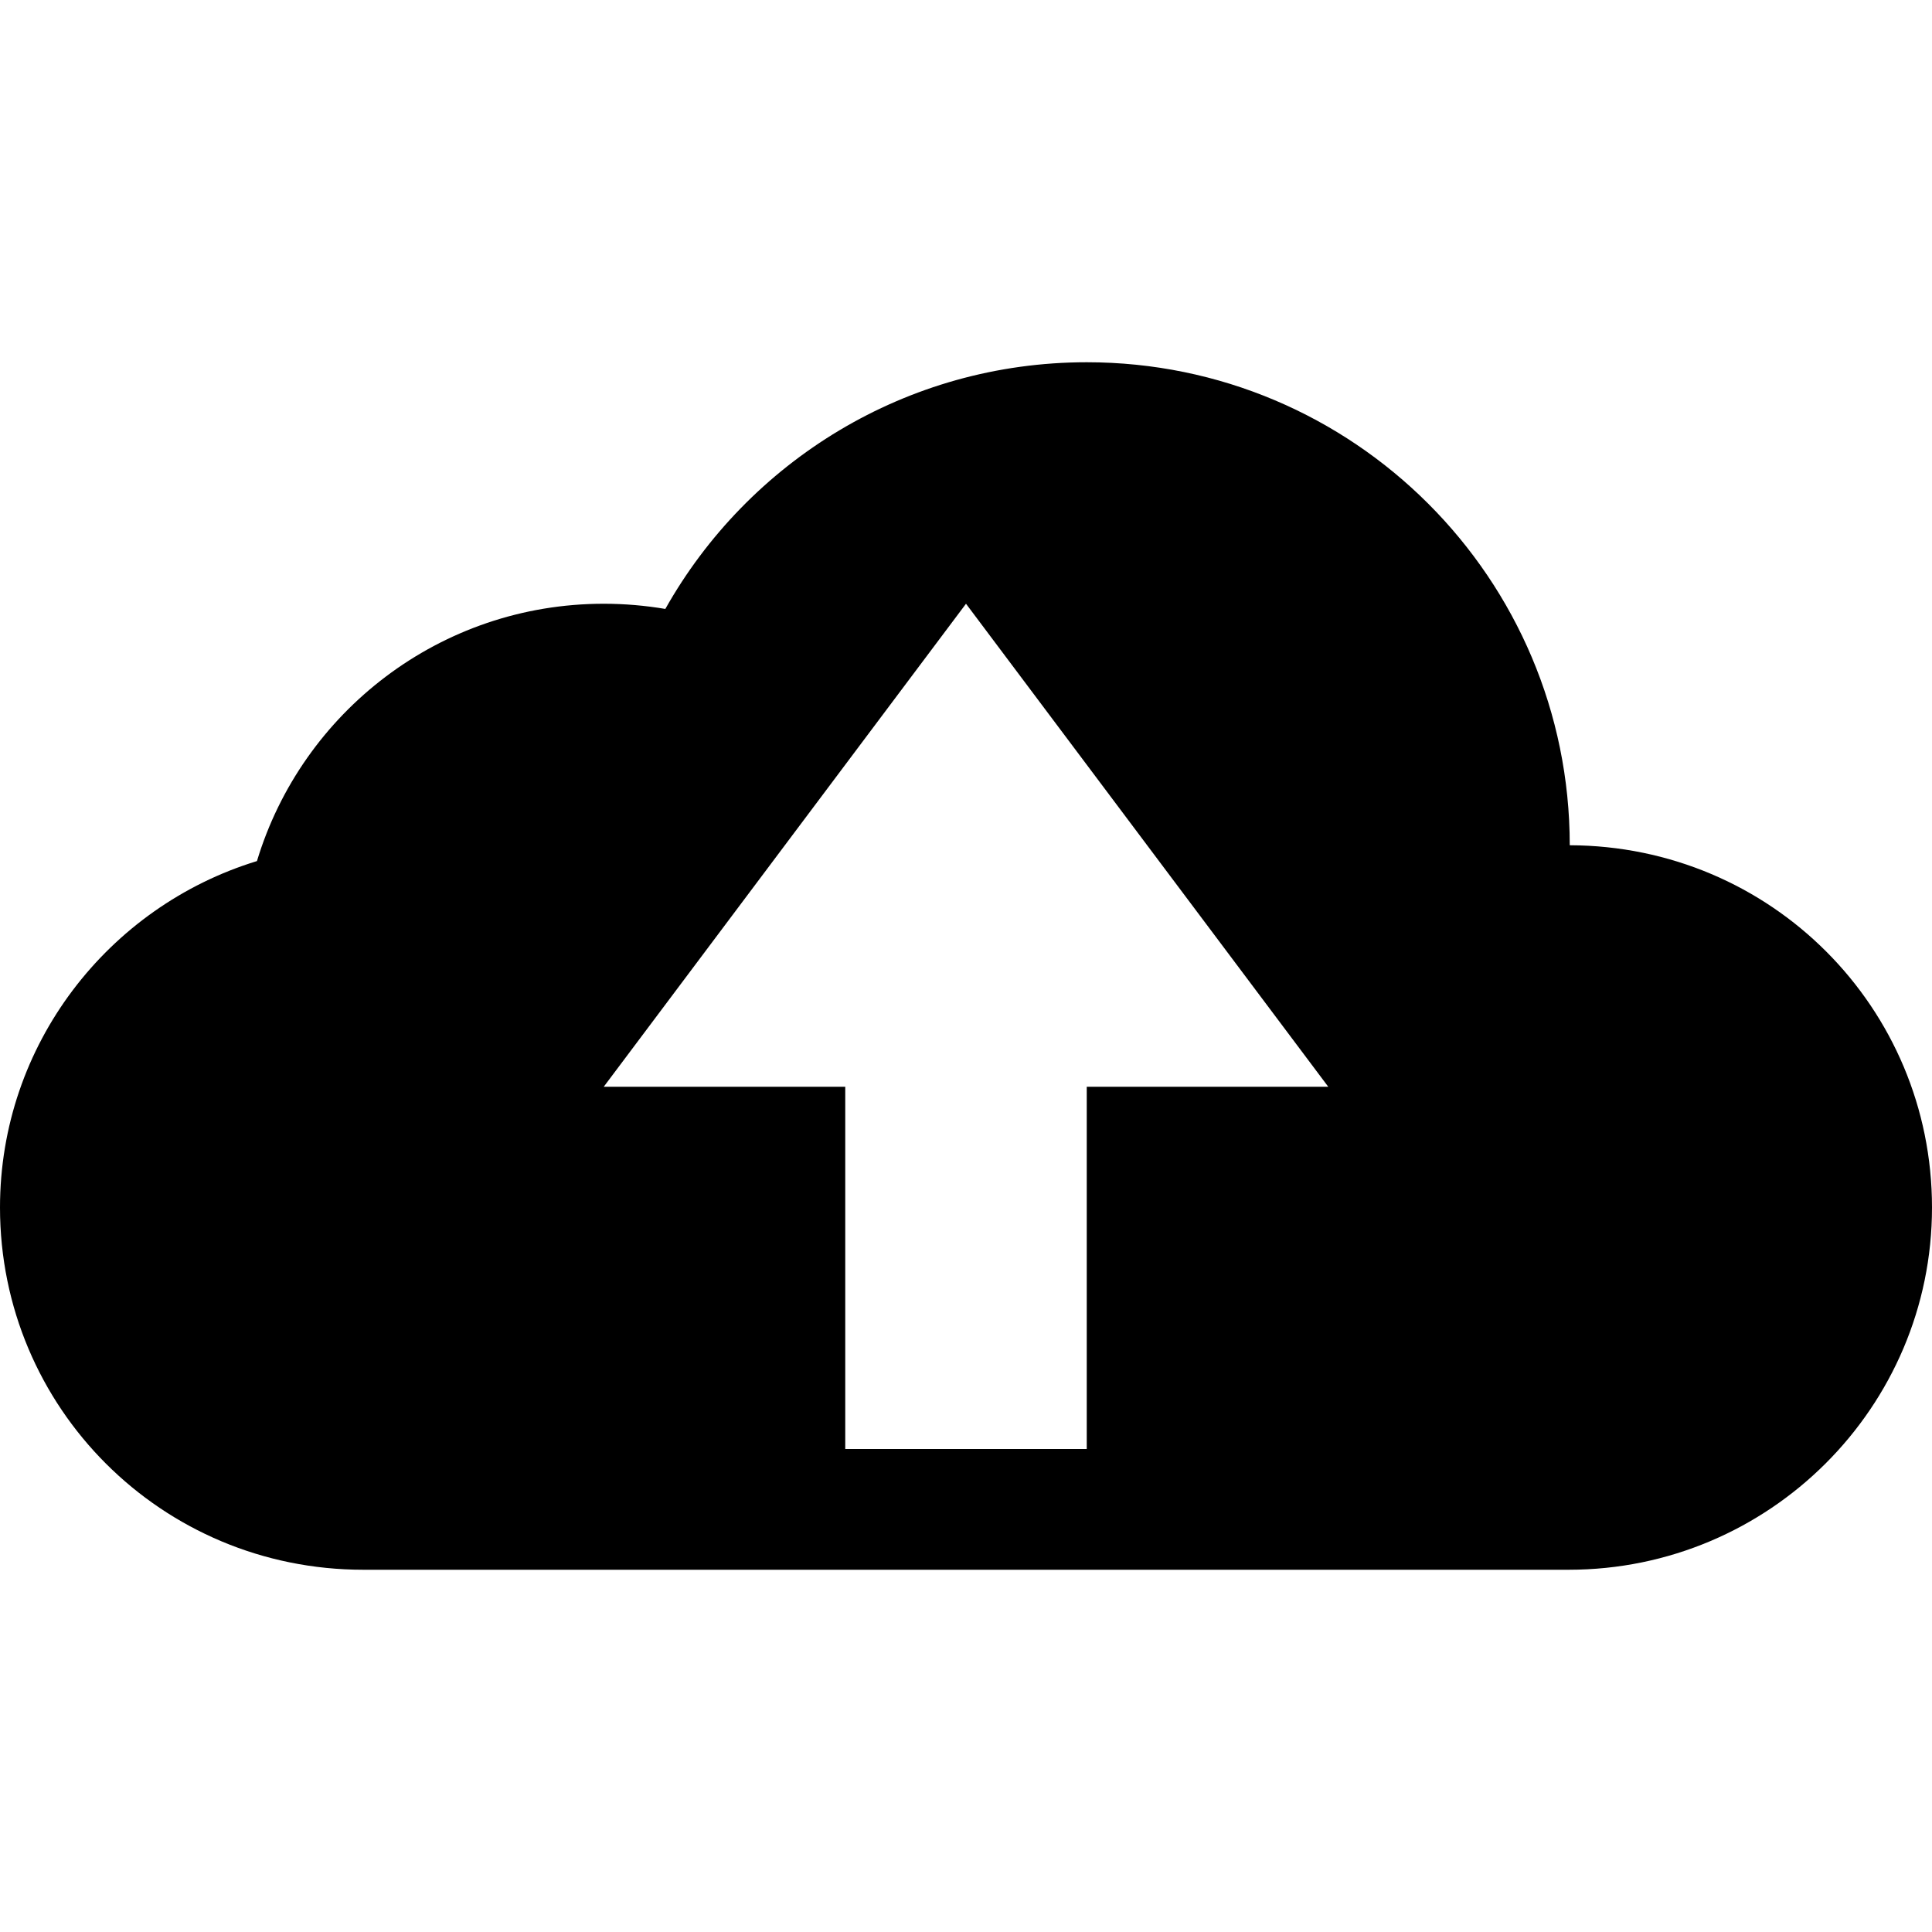
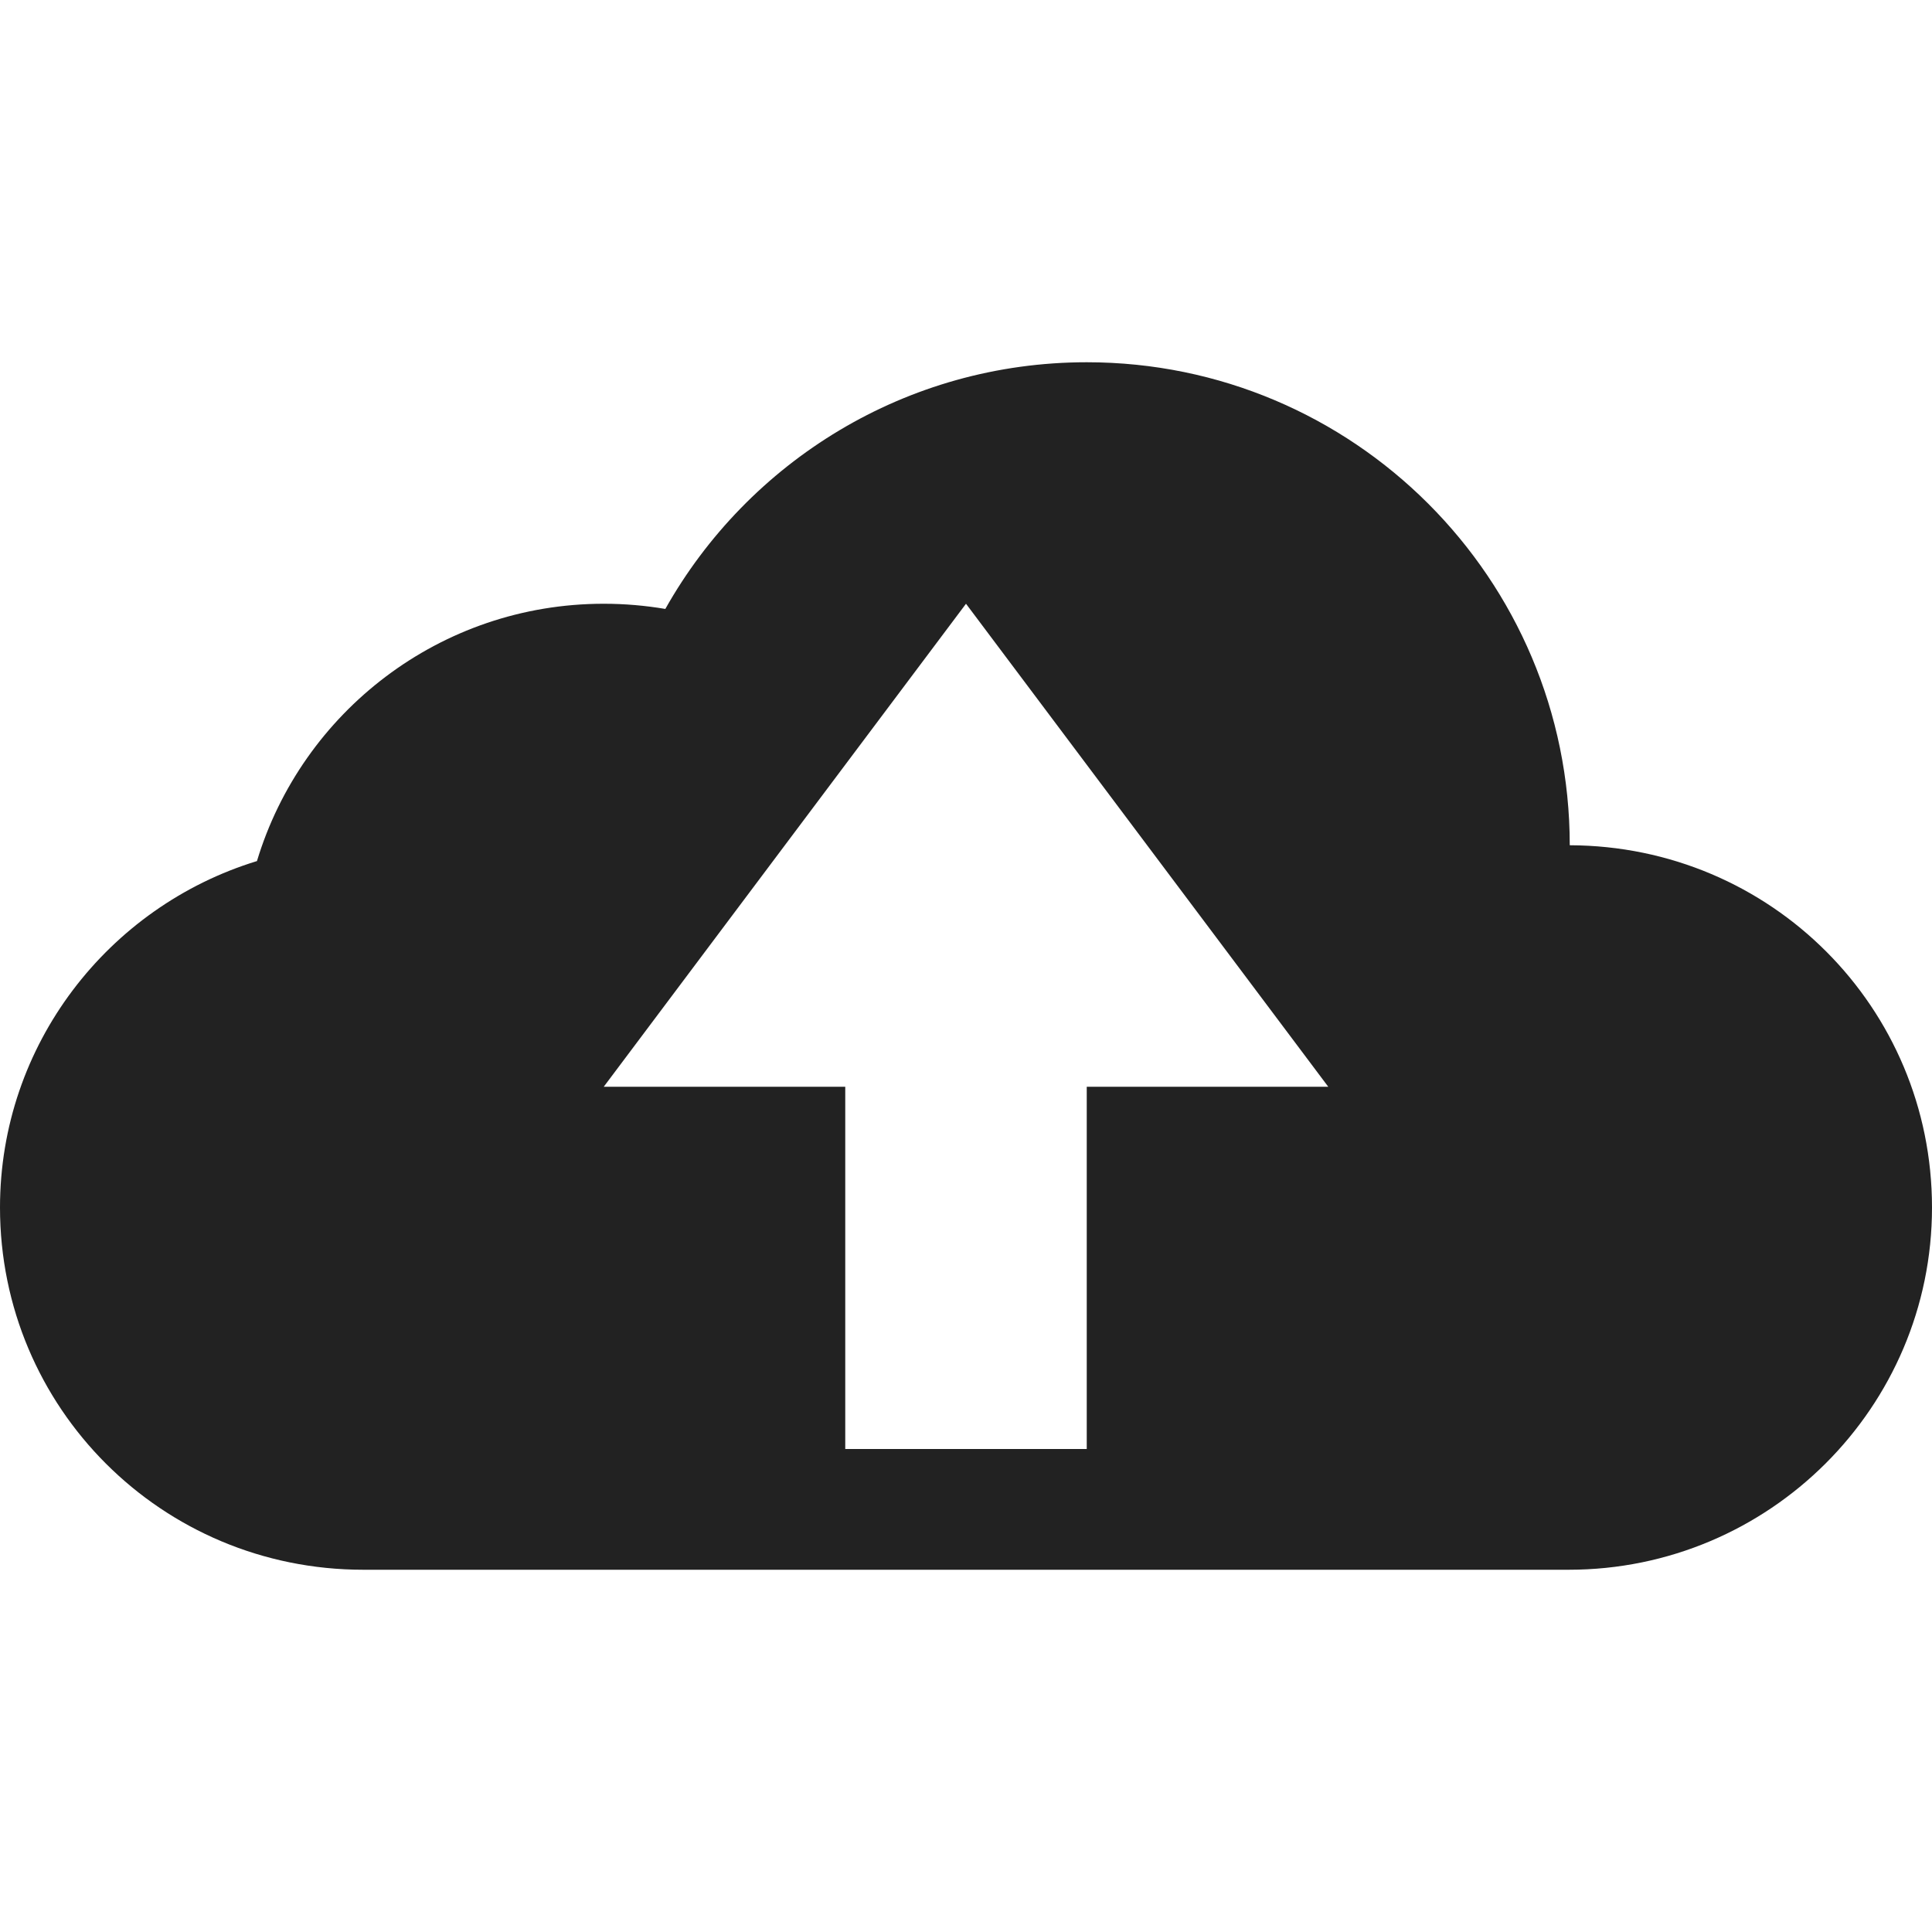
<svg xmlns="http://www.w3.org/2000/svg" height="16px" version="1.1" viewBox="0 0 16 16" width="16px">
  <defs />
  <g fill="none" fill-rule="evenodd" id="Icons with numbers" stroke="none" stroke-width="1">
-     <g fill="#000000" id="Group" transform="translate(-624, -288)">
+     <g fill="#222222" id="Group" transform="translate(-624, -288)">
      <path d="M631,297 L631,300 L633,300 L633,297 L635,297 L632,293 L629,297 Z M624,298 C624,296.652 624.896,295.508 626.128,295.131 C626.5,293.898 627.645,293 629,293 C629.174,293 629.345,293.015 629.51,293.043 C630.196,291.824 631.502,291 633,291 C635.209,291 637,292.791 637,295 C638.668,295.005 640,296.346 640,298 C640,299.653 638.653,301 636.991,301 L627.009,301 C625.337,301 624,299.657 624,298 Z M624,298" id="Rectangle 169 copy" />
    </g>
  </g>
</svg>
